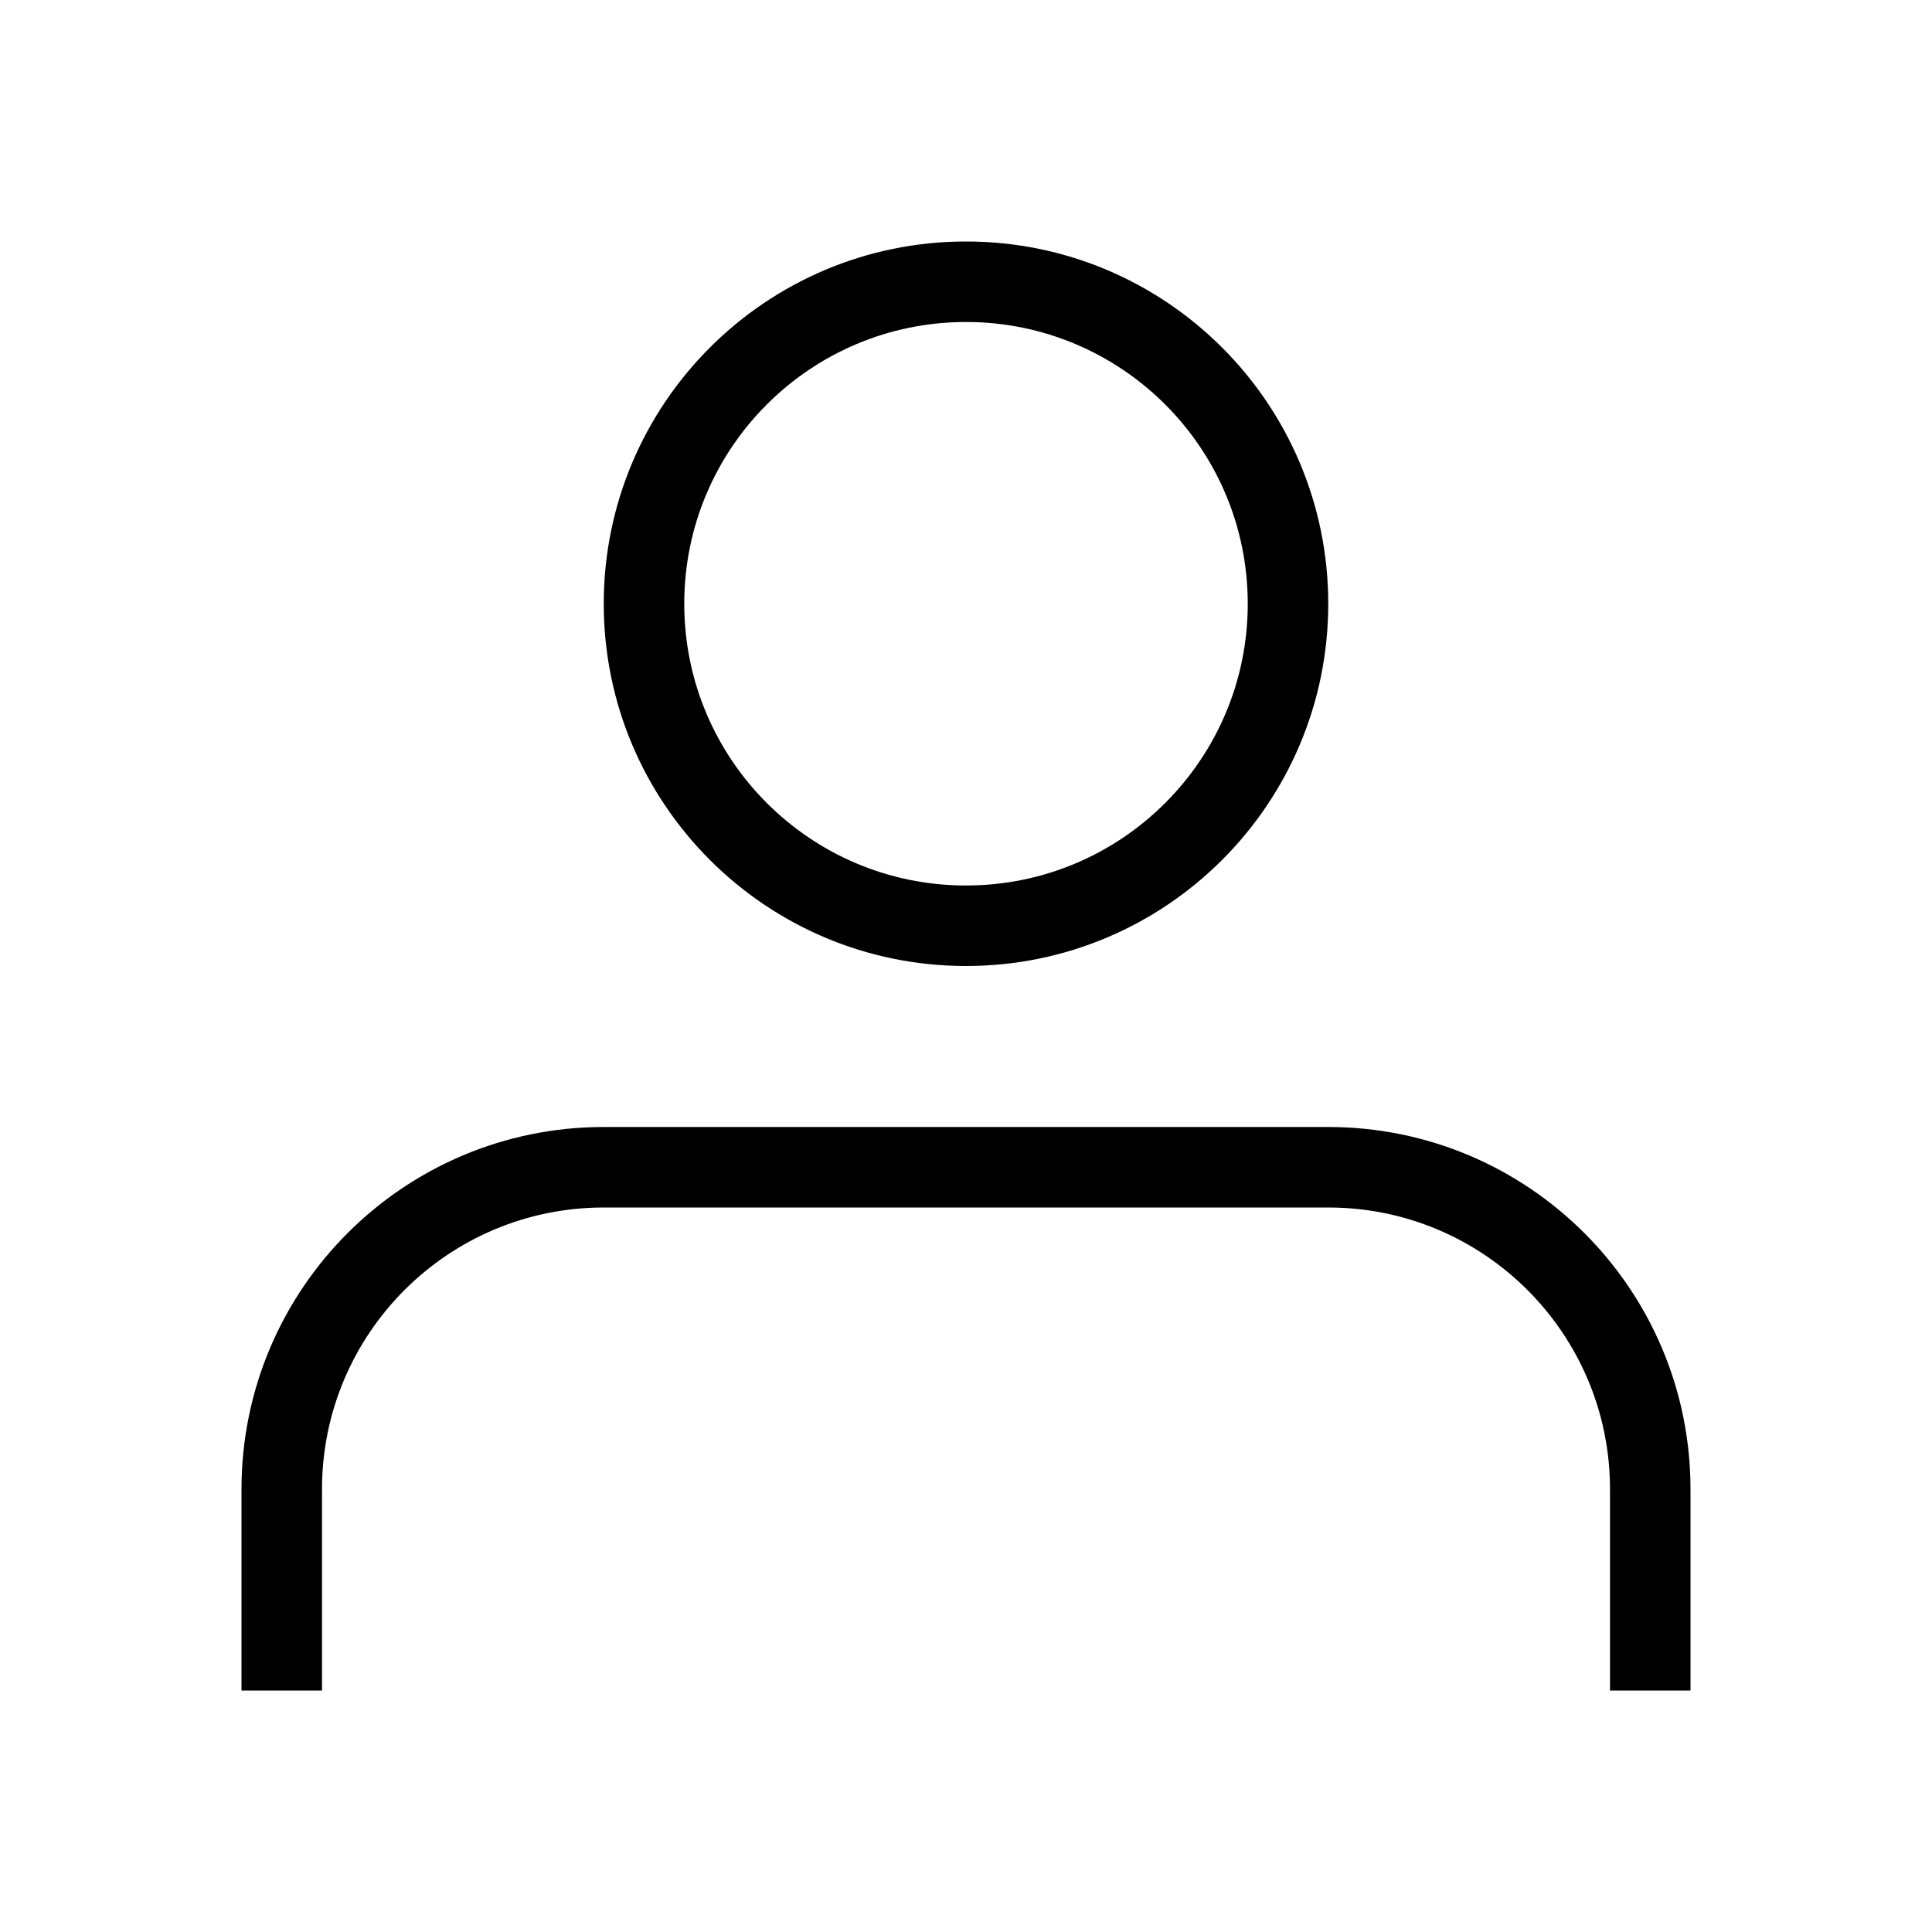
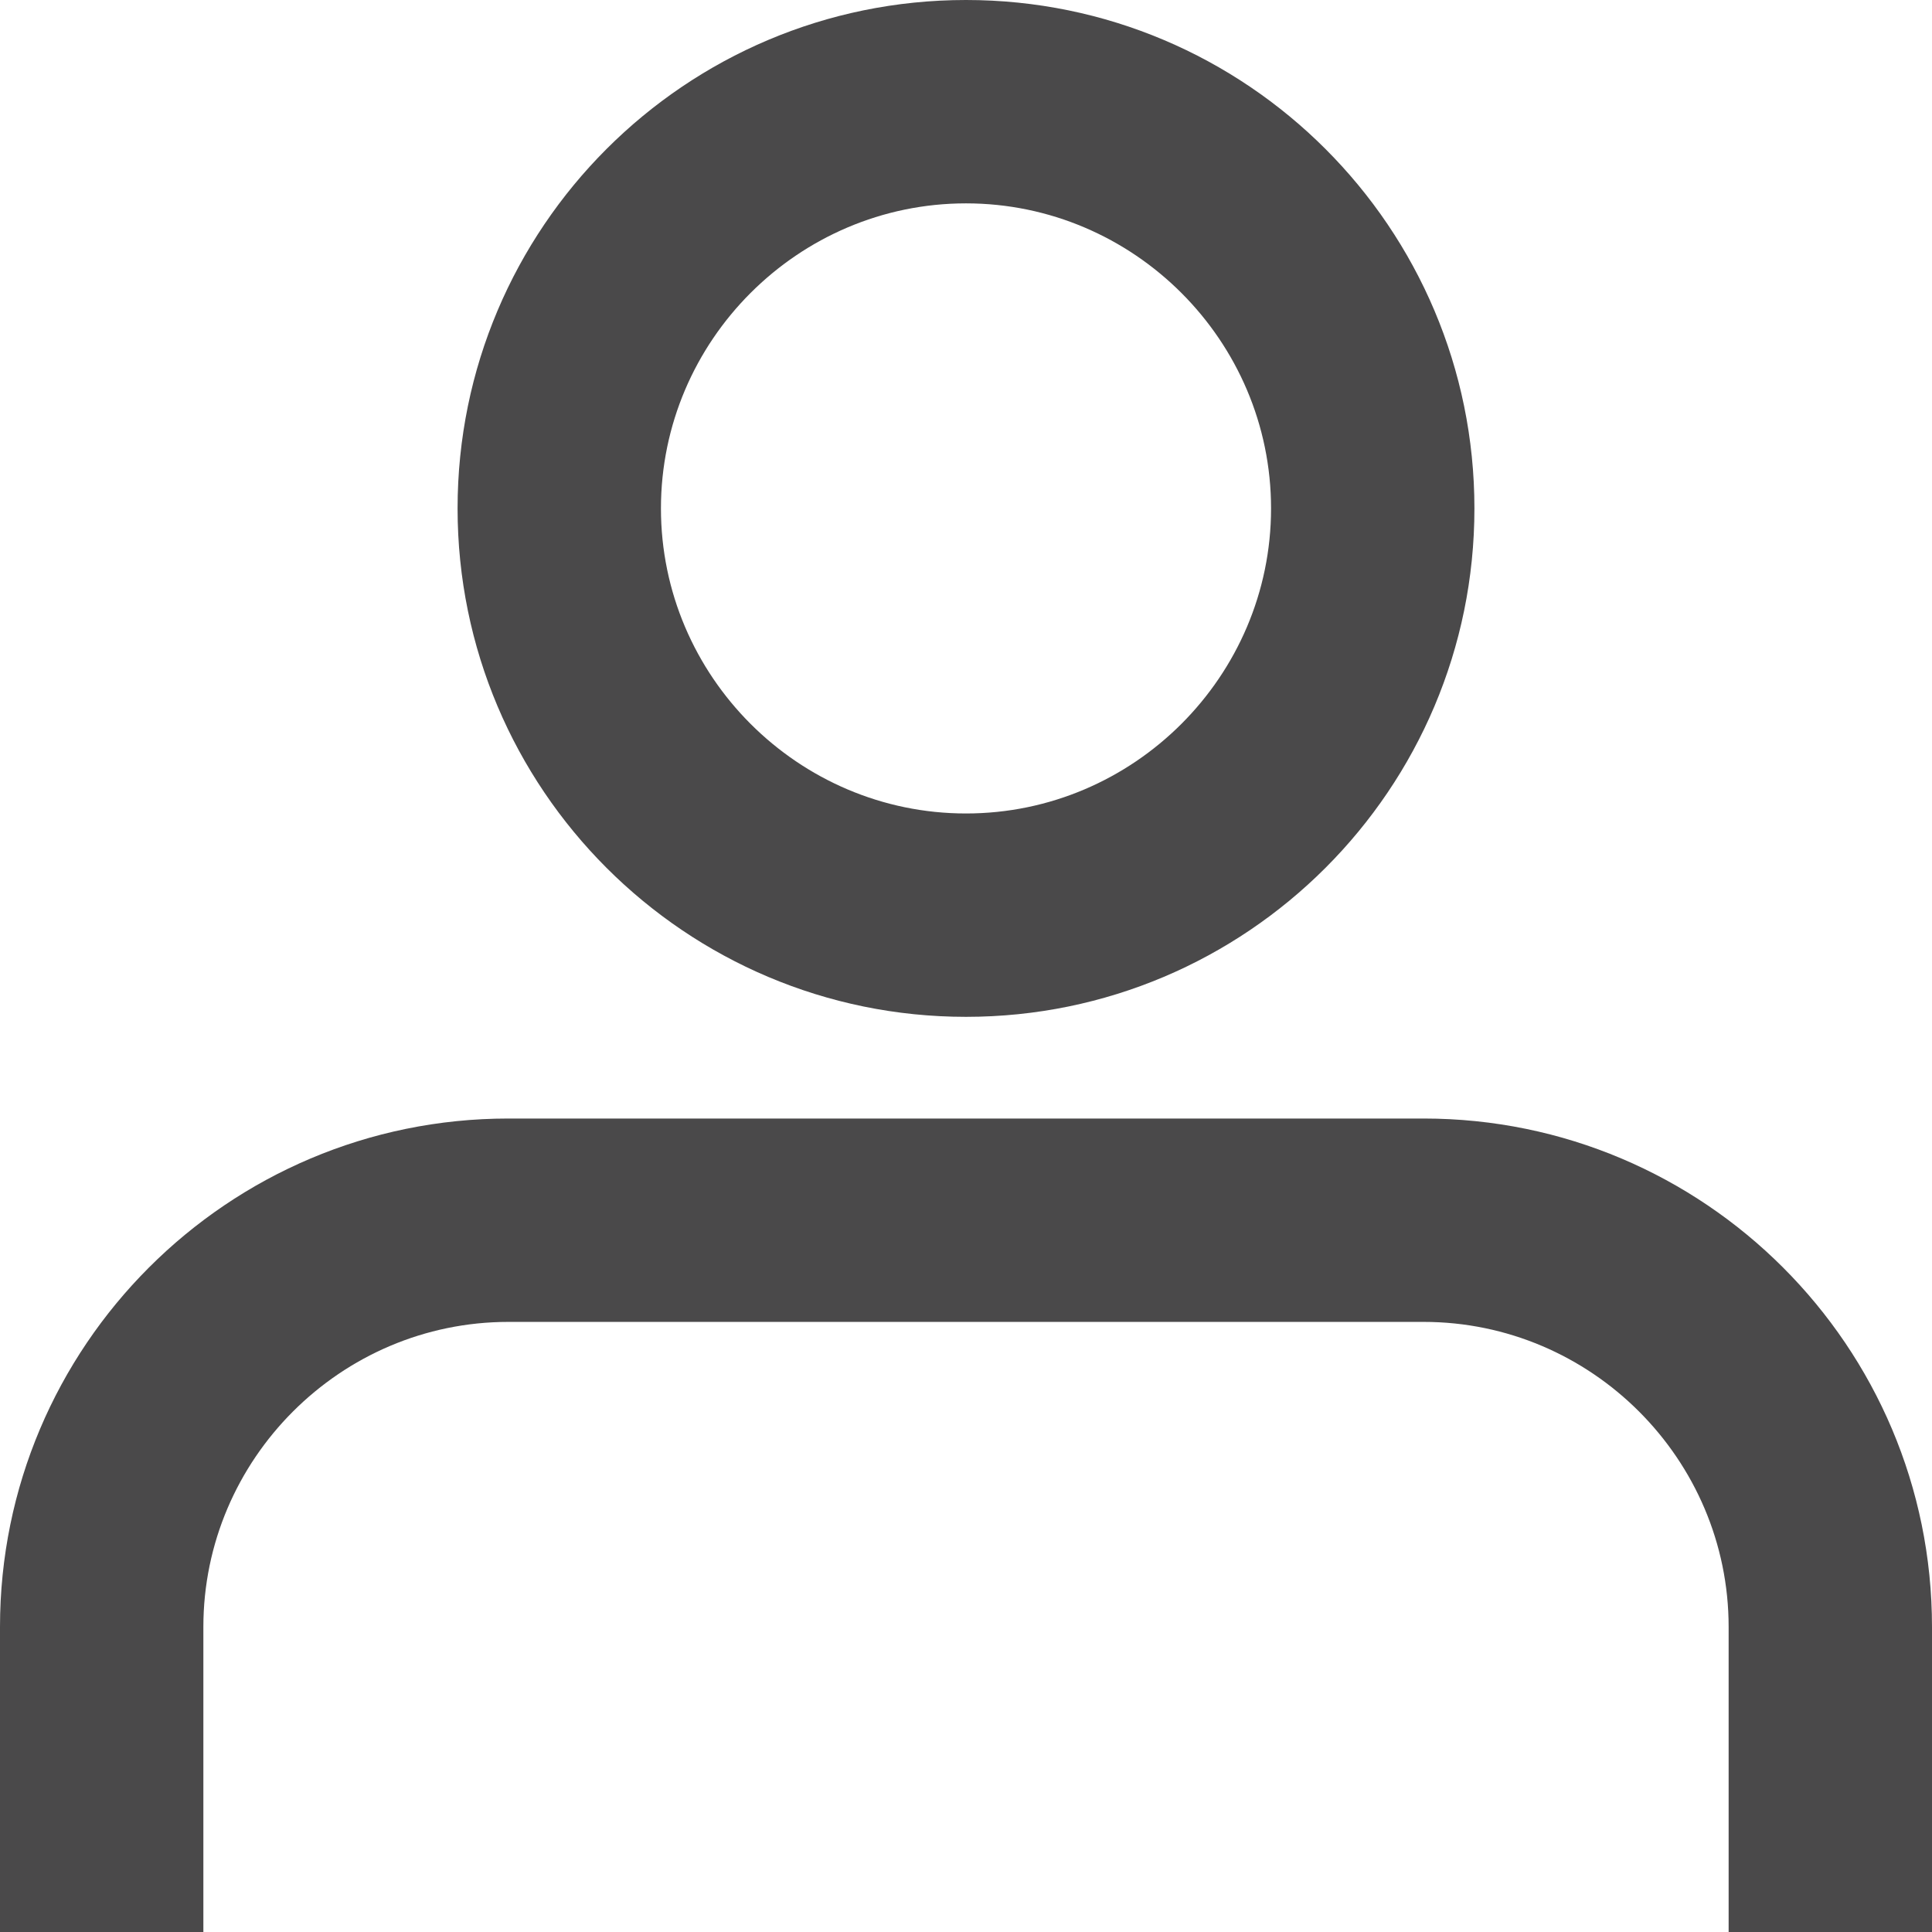
- <svg xmlns="http://www.w3.org/2000/svg" viewBox="0 0 24 24" fill="currentColor">
-   <path d="M12 4a3.5 3.5 0 1 0 0 7 3.5 3.5 0 0 0 0-7ZM7.5 7.5a4.5 4.5 0 1 1 9 0 4.5 4.5 0 0 1-9 0Zm0 7.5A3.5 3.5 0 0 0 4 18.5V21H3v-2.5A4.5 4.5 0 0 1 7.5 14h9a4.5 4.5 0 0 1 4.5 4.5V21h-1v-2.5a3.5 3.5 0 0 0-3.5-3.5h-9Z" />
+ <svg xmlns="http://www.w3.org/2000/svg" id="Layer_2" data-name="Layer 2" viewBox="0 0 19 19">
+   <defs>
+     <style>
+       .cls-1 {
+         fill: #4a494a;
+       }
+     </style>
+   </defs>
+   <g id="Layer_1-2" data-name="Layer 1">
+     <g>
+       <path class="cls-1" d="M9.5,10c2.76,0,5-2.24,5-5S12.26,0,9.5,0s-5,2.24-5,5,2.24,5,5,5ZM9.5,2c1.65,0,3,1.35,3,3s-1.35,3-3,3-3-1.35-3-3,1.35-3,3-3Z" />
+       <path class="cls-1" d="M14,11H5c-2.76,0-5,2.24-5,5v3h2v-3c0-1.65,1.35-3,3-3h9c1.65,0,3,1.35,3,3v3h2v-3c0-2.76-2.24-5-5-5Z" />
+     </g>
+   </g>
</svg>
